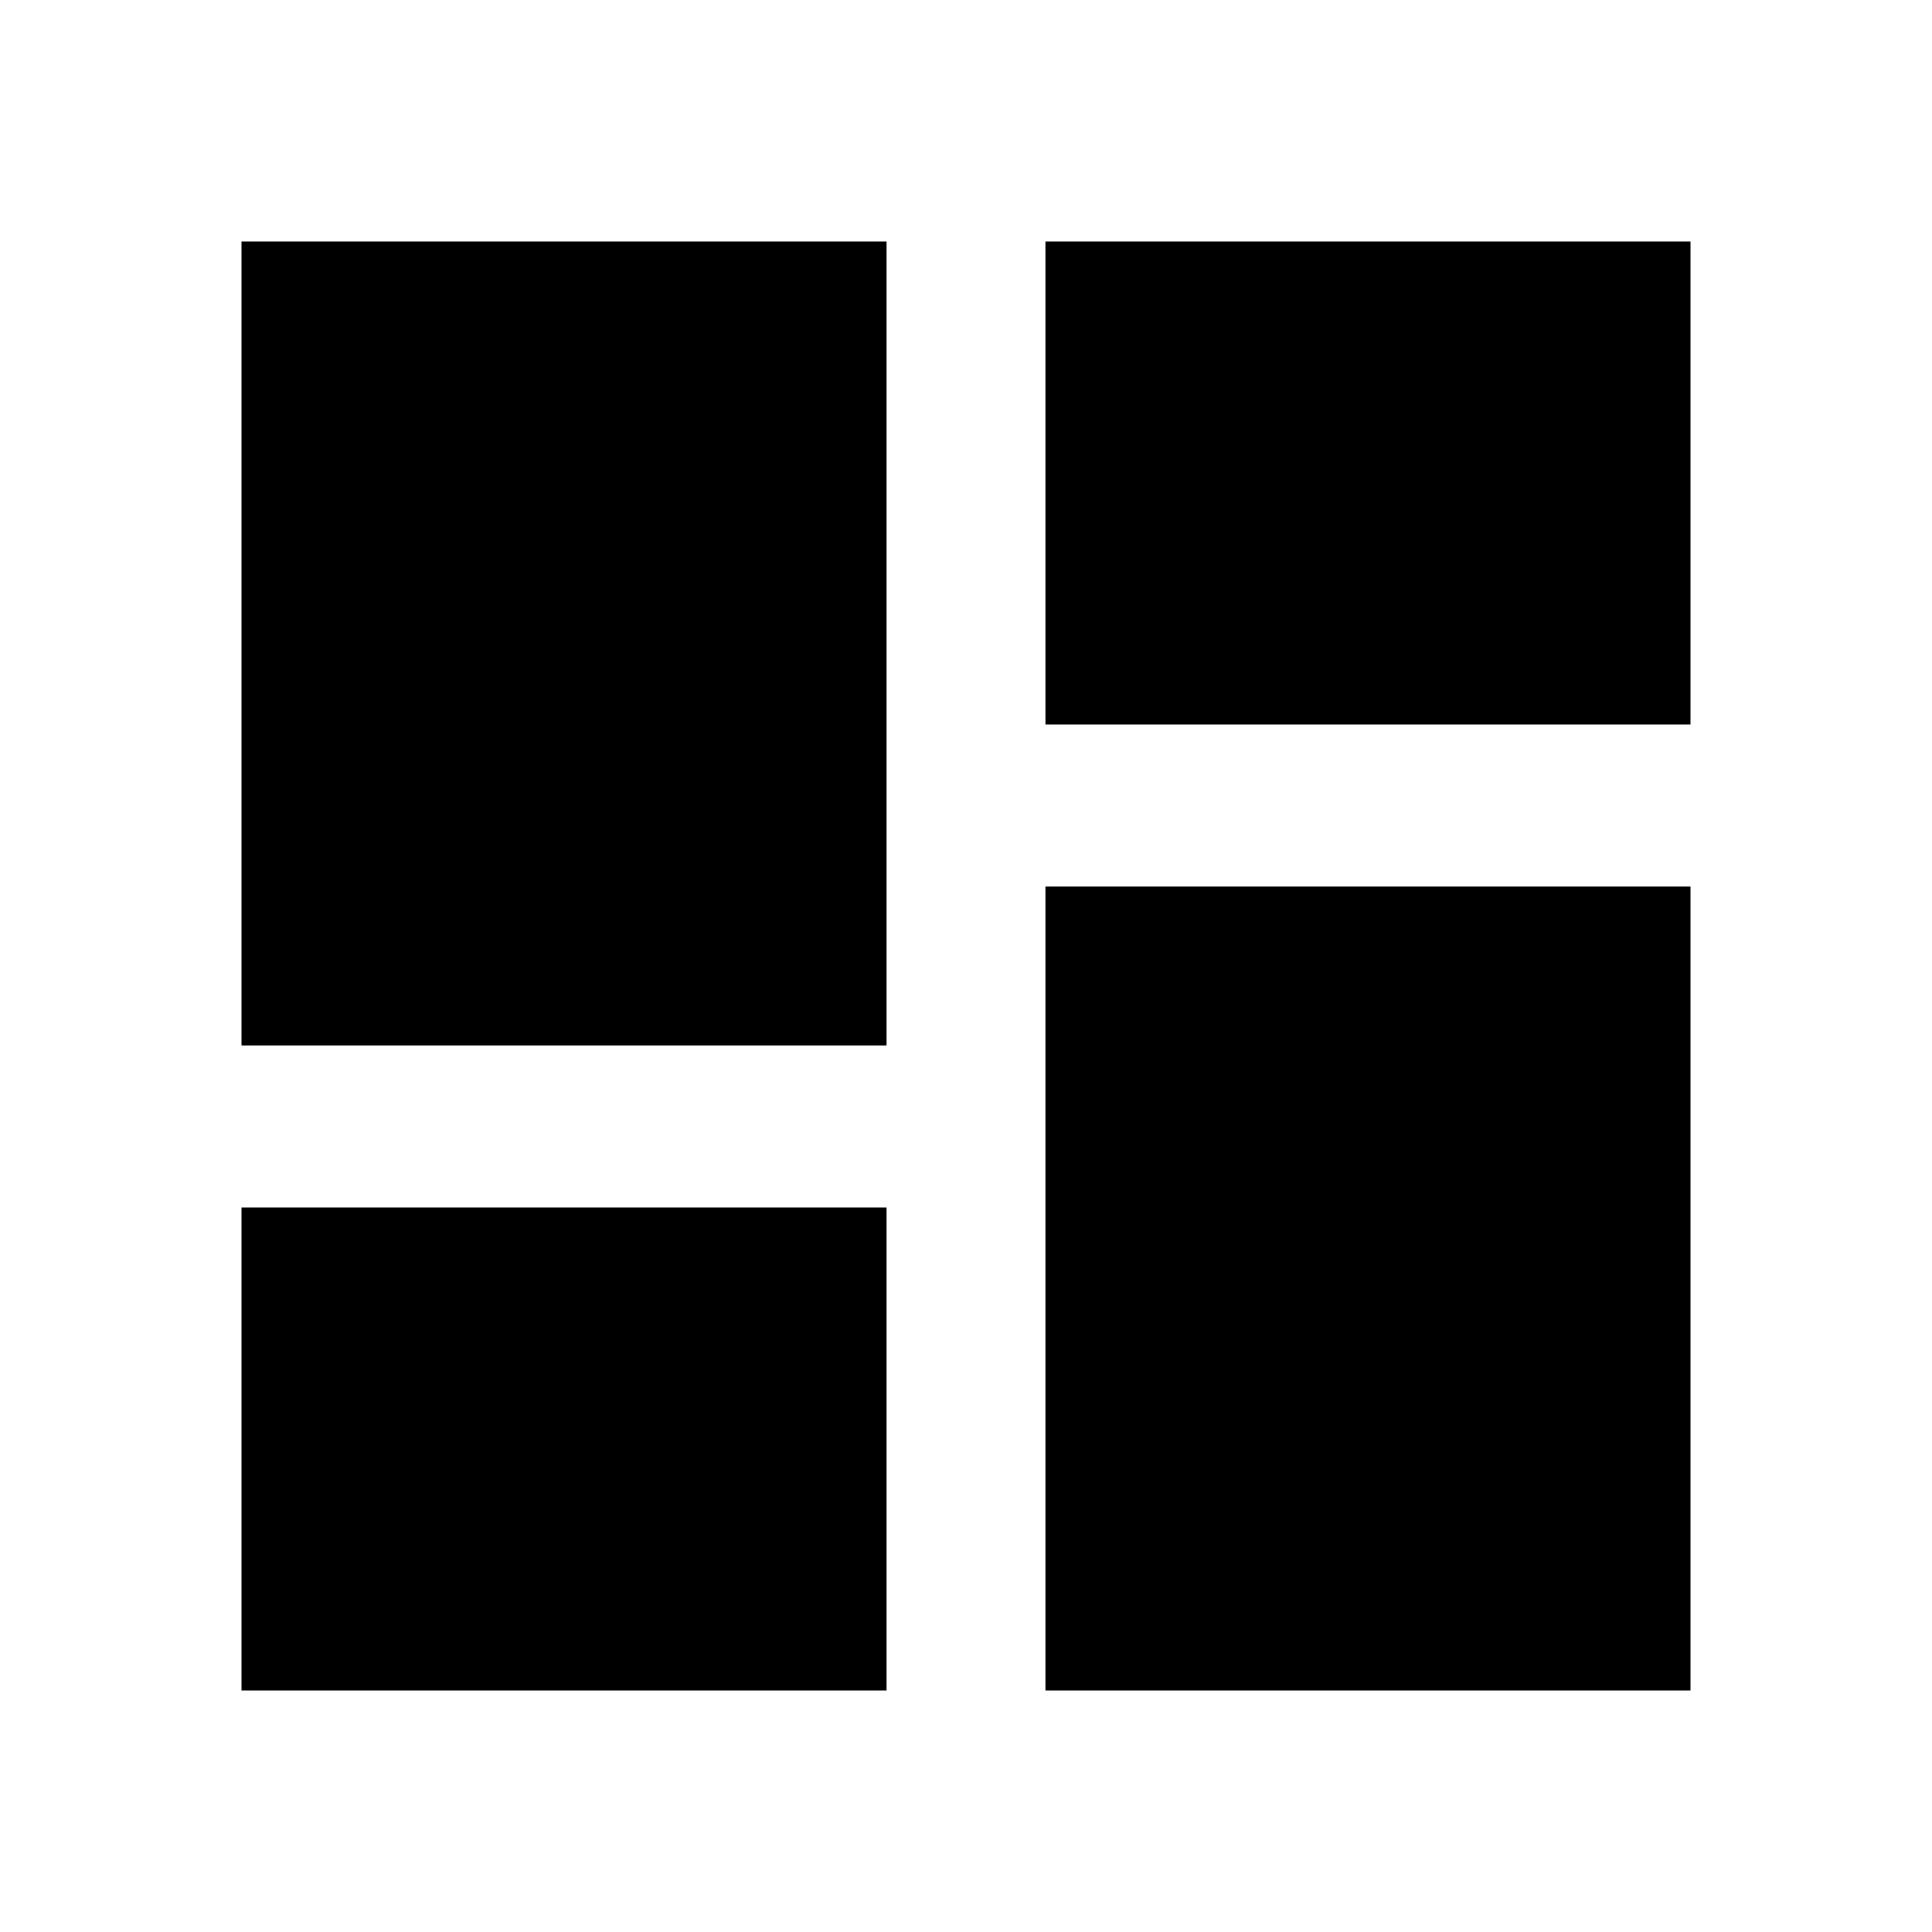
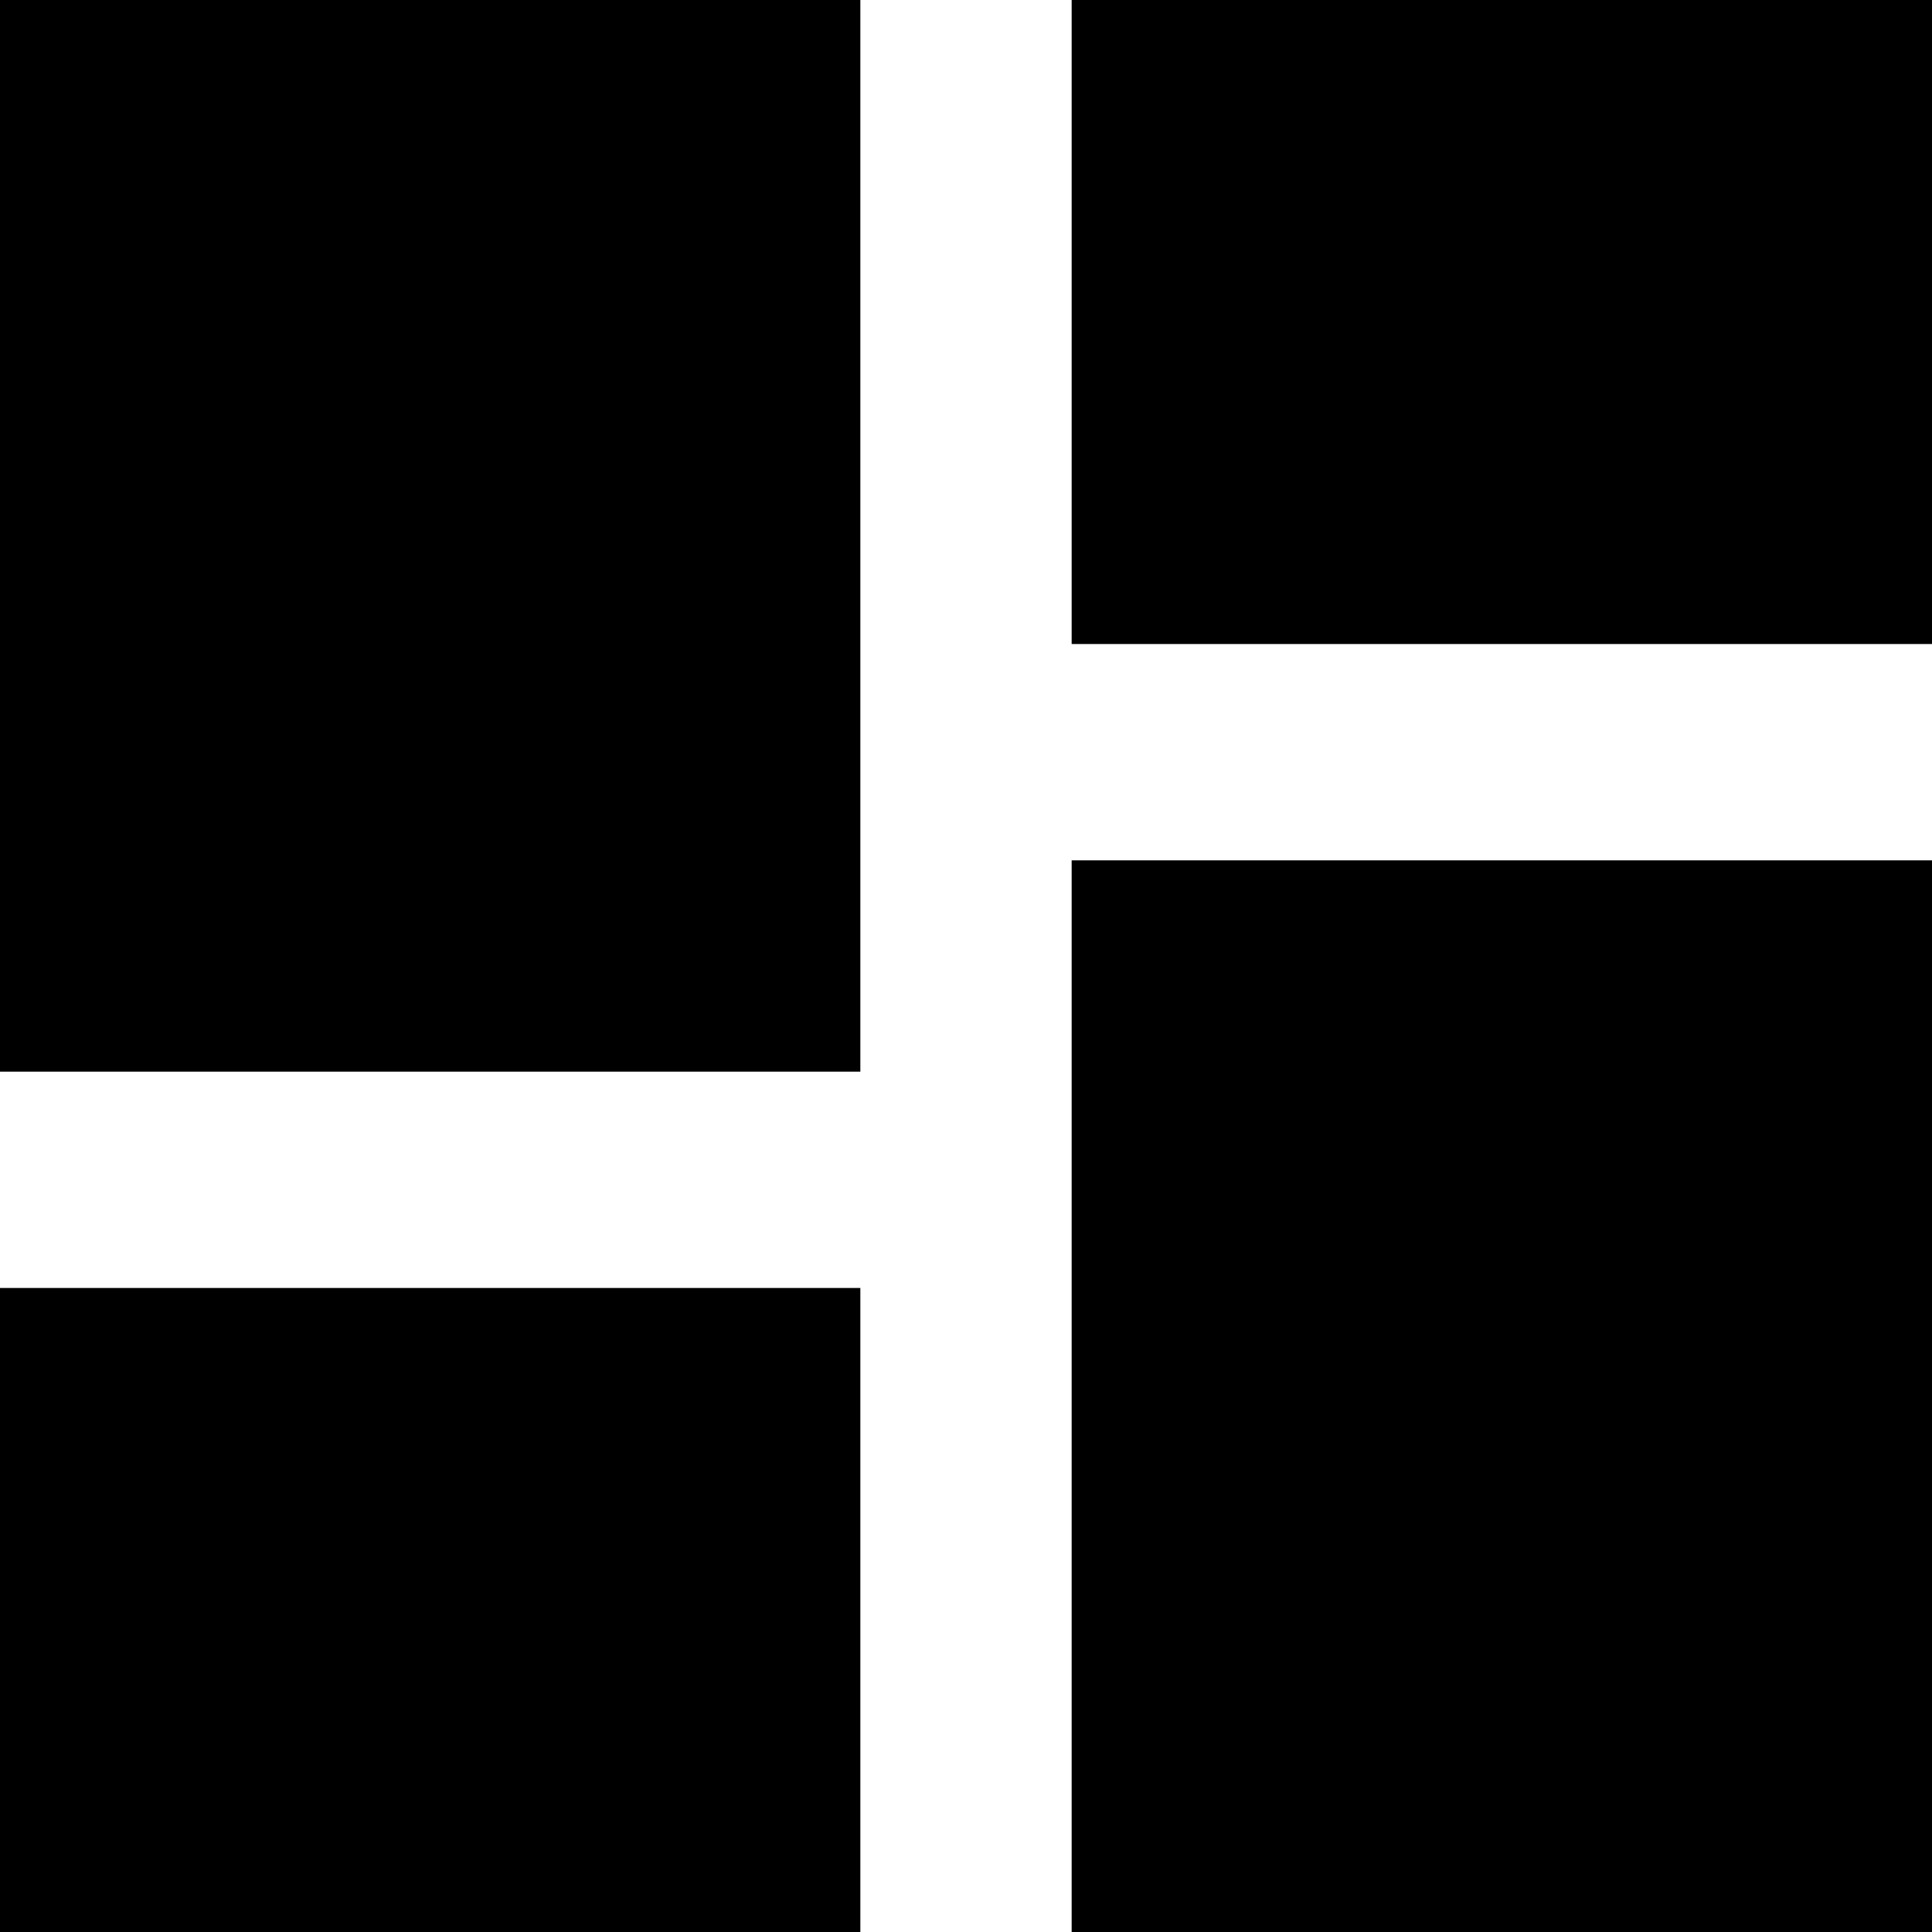
- <svg xmlns="http://www.w3.org/2000/svg" version="1.1" width="24" height="24" viewBox="0 0 24 24">
-   <path d="M12.984 3h8.016v6h-8.016v-6zM12.984 21v-9.984h8.016v9.984h-8.016zM3 21v-6h8.016v6h-8.016zM3 12.984v-9.984h8.016v9.984h-8.016z" />
+ <svg xmlns="http://www.w3.org/2000/svg" version="1.1" width="32" height="32" viewBox="0 0 32 32">
+   <path d="M17.75 0h14.25v10.667h-14.25v-10.667zM17.75 32v-17.75h14.25v17.75h-14.25zM0 32v-10.667h14.25v10.667h-14.25zM0 17.75v-17.75h14.25v17.75h-14.25z" />
</svg>
